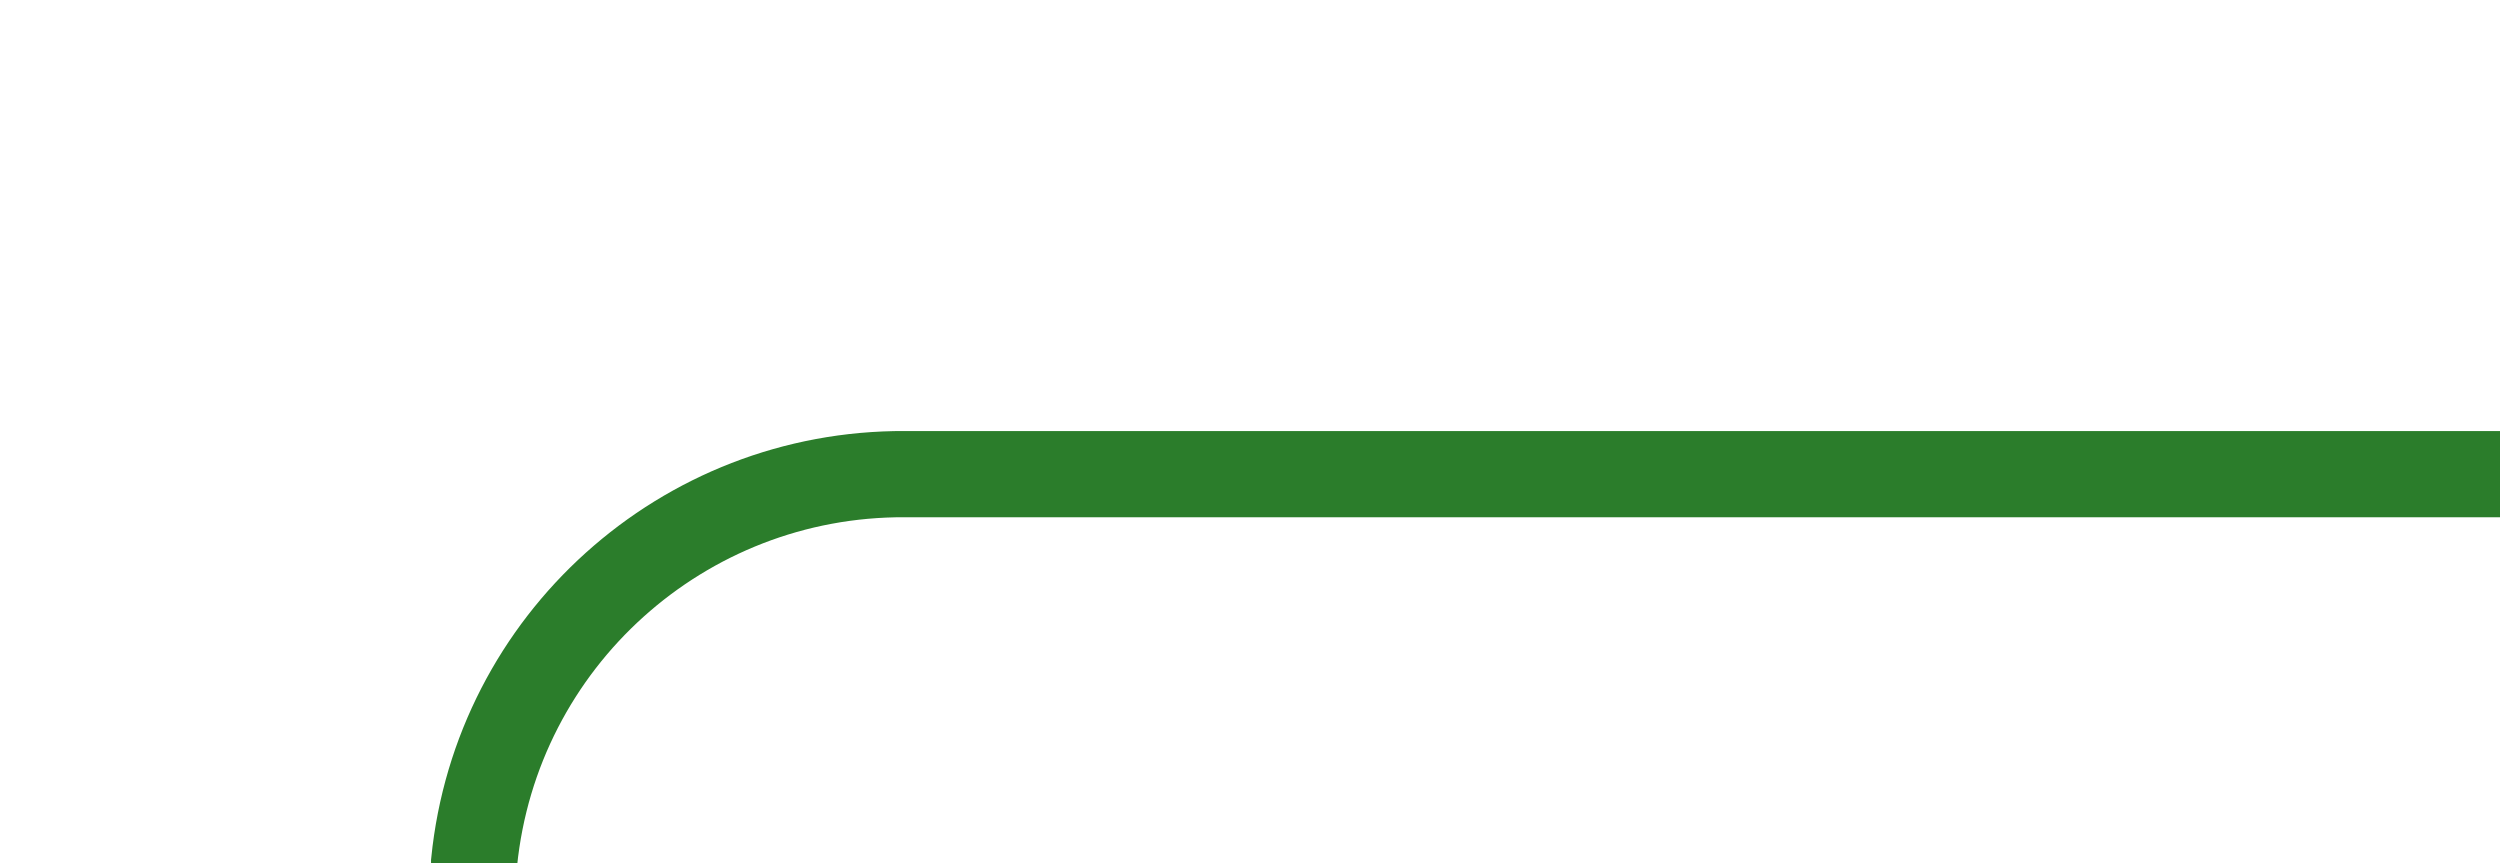
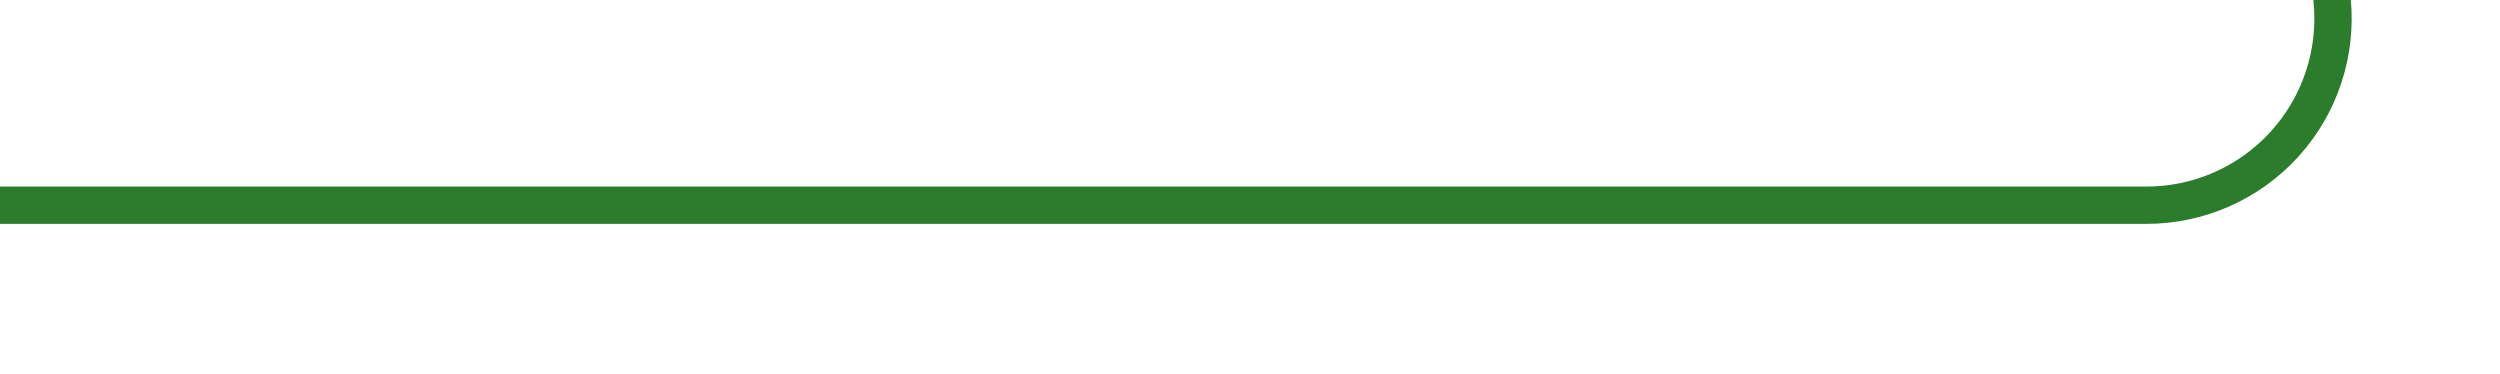
- <svg xmlns="http://www.w3.org/2000/svg" version="1.1" width="29px" height="10px" preserveAspectRatio="xMinYMid meet" viewBox="223 488  29 8">
-   <path d="M 160 589.5  L 223 589.5  A 5 5 0 0 0 228.5 584.5 L 228.5 497  A 5 5 0 0 1 233.5 492.5 L 252 492.5  " stroke-width="1" stroke="#2b7d2b" fill="none" />
+ <svg xmlns="http://www.w3.org/2000/svg" version="1.1" width="67px" height="10px" preserveAspectRatio="xMinYMid meet" viewBox="659 339  67 8">
+   <path d="M 747 225.5  L 726 225.5  A 5 5 0 0 0 721.5 230.5 L 721.5 338  A 5 5 0 0 1 716.5 343.5 L 659 343.5  " stroke-width="1" stroke="#2b7d2b" fill="none" />
</svg>
